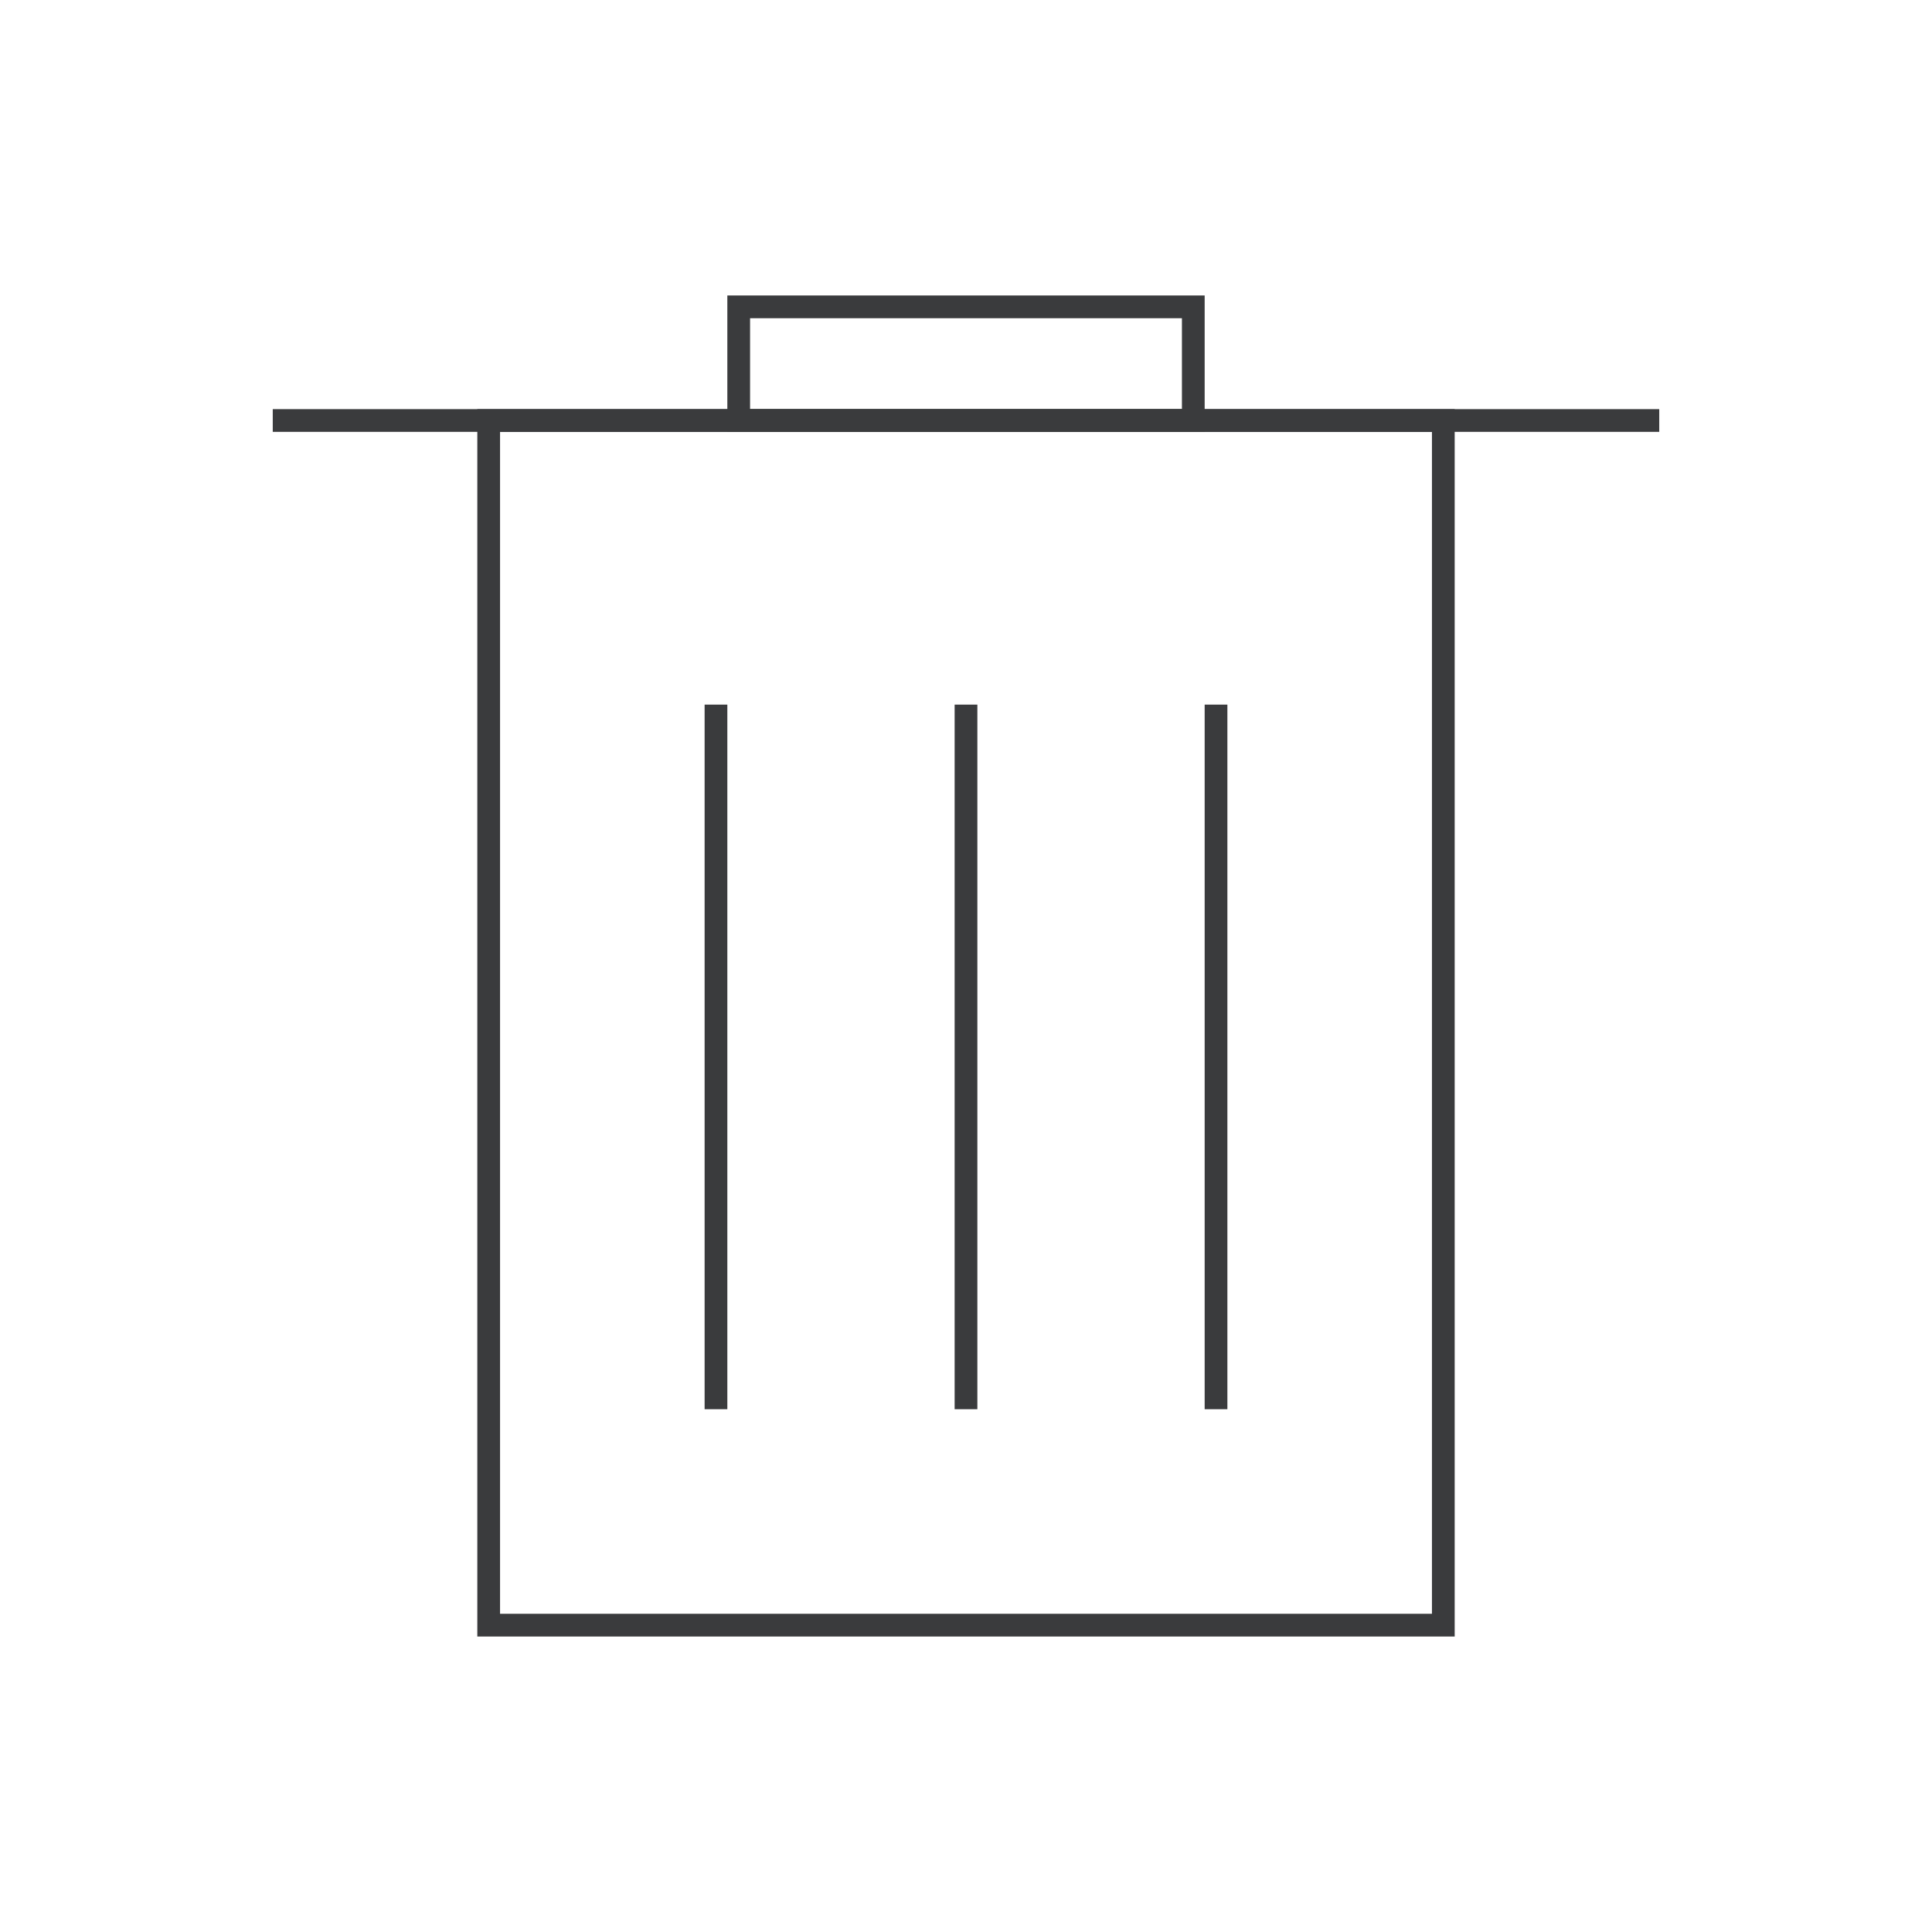
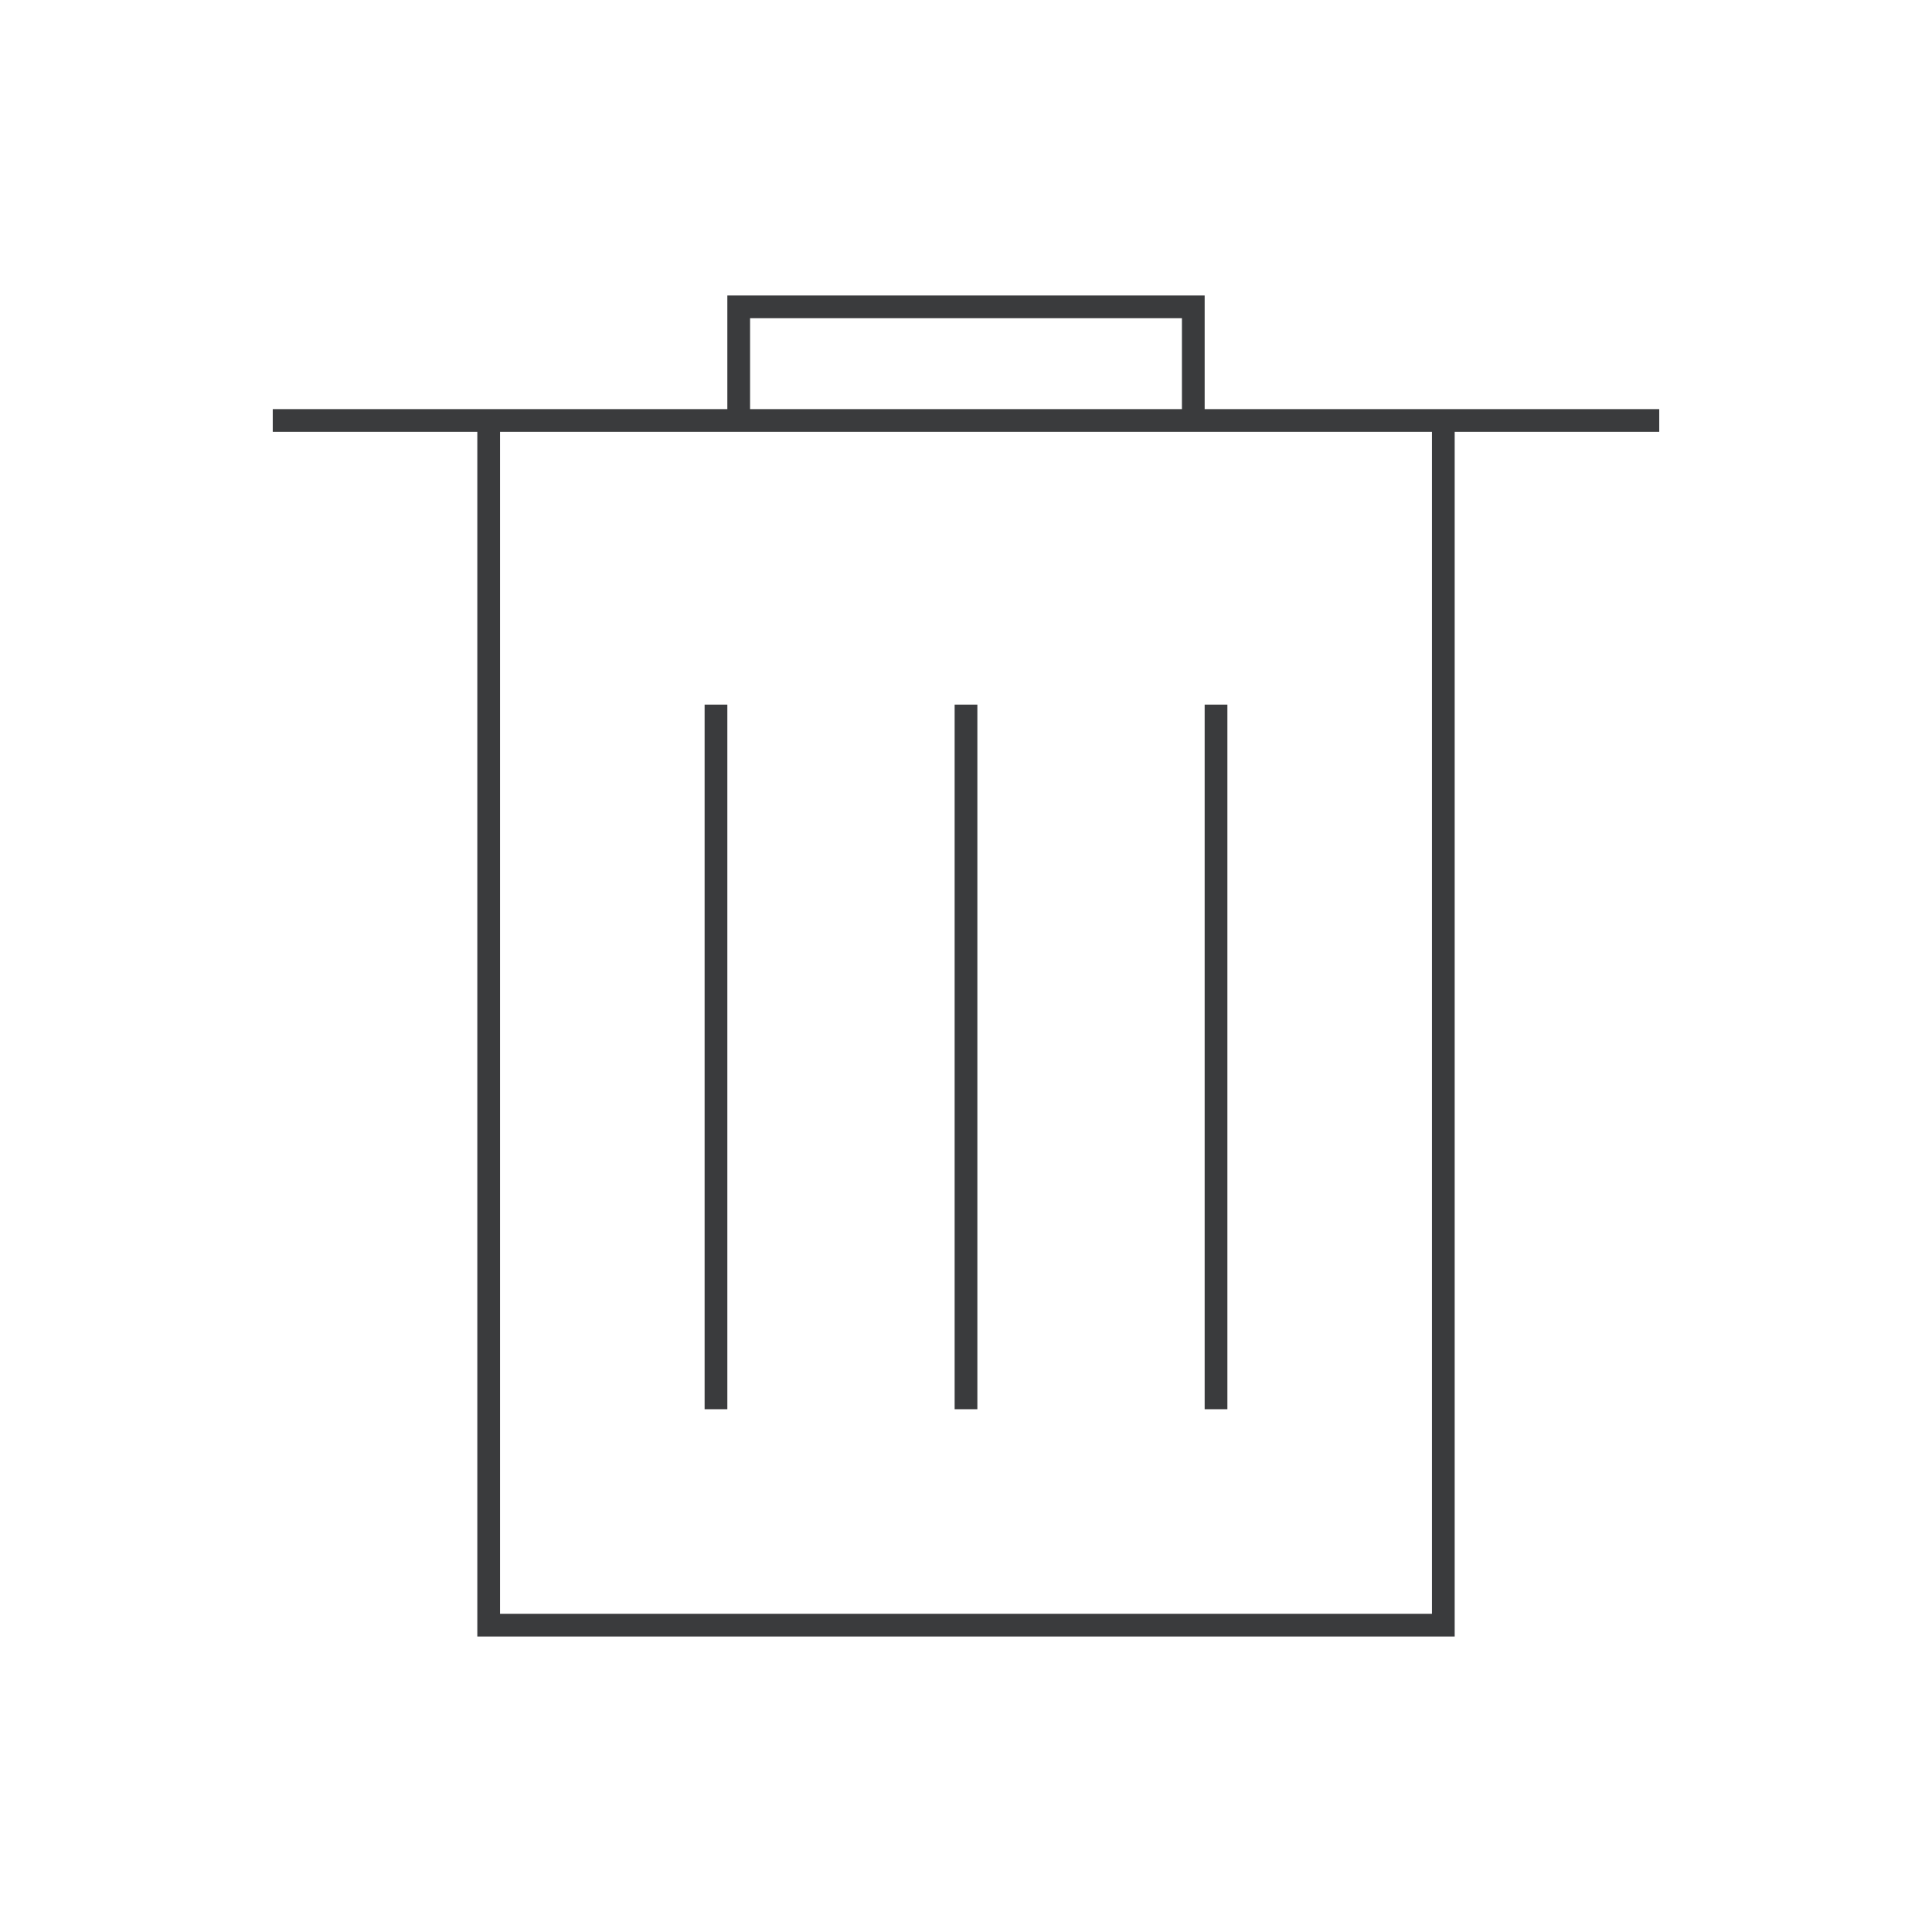
<svg xmlns="http://www.w3.org/2000/svg" width="85" height="85" viewBox="0 0 85 85" fill="none">
  <path d="M0 0H85V85H0V0Z" fill="white" />
-   <rect width="85" height="85" fill="white" />
-   <path d="M21.5 18.5H63.5V71.5H21.5V18.5Z" stroke="#3A3B3D" />
-   <rect x="12.25" y="18.25" width="60.5" height="0.5" stroke="#3A3B3D" stroke-width="0.5" />
-   <rect x="32.5" y="13.5" width="20" height="5" stroke="#3A3B3D" />
-   <rect x="31" y="31" width="1" height="31" fill="#3A3B3D" />
-   <rect x="53" y="31" width="1" height="31" fill="#3A3B3D" />
-   <rect x="42" y="31" width="1" height="31" fill="#3A3B3D" />
+   <path d="M32 31H31V62H32V31Z" fill="#3A3B3D" />
+   <path d="M53 31H54V62H53V31Z" fill="#3A3B3D" />
+   <path d="M43 31H42V62H43V31Z" fill="#3A3B3D" />
+   <path fill-rule="evenodd" clip-rule="evenodd" d="M32 18H12V19H21V72H64V19H73V18H53V13H32V18ZM52 14H33V18H52V14ZM63 19V71H22V19H63Z" fill="#3A3B3D" />
</svg>
